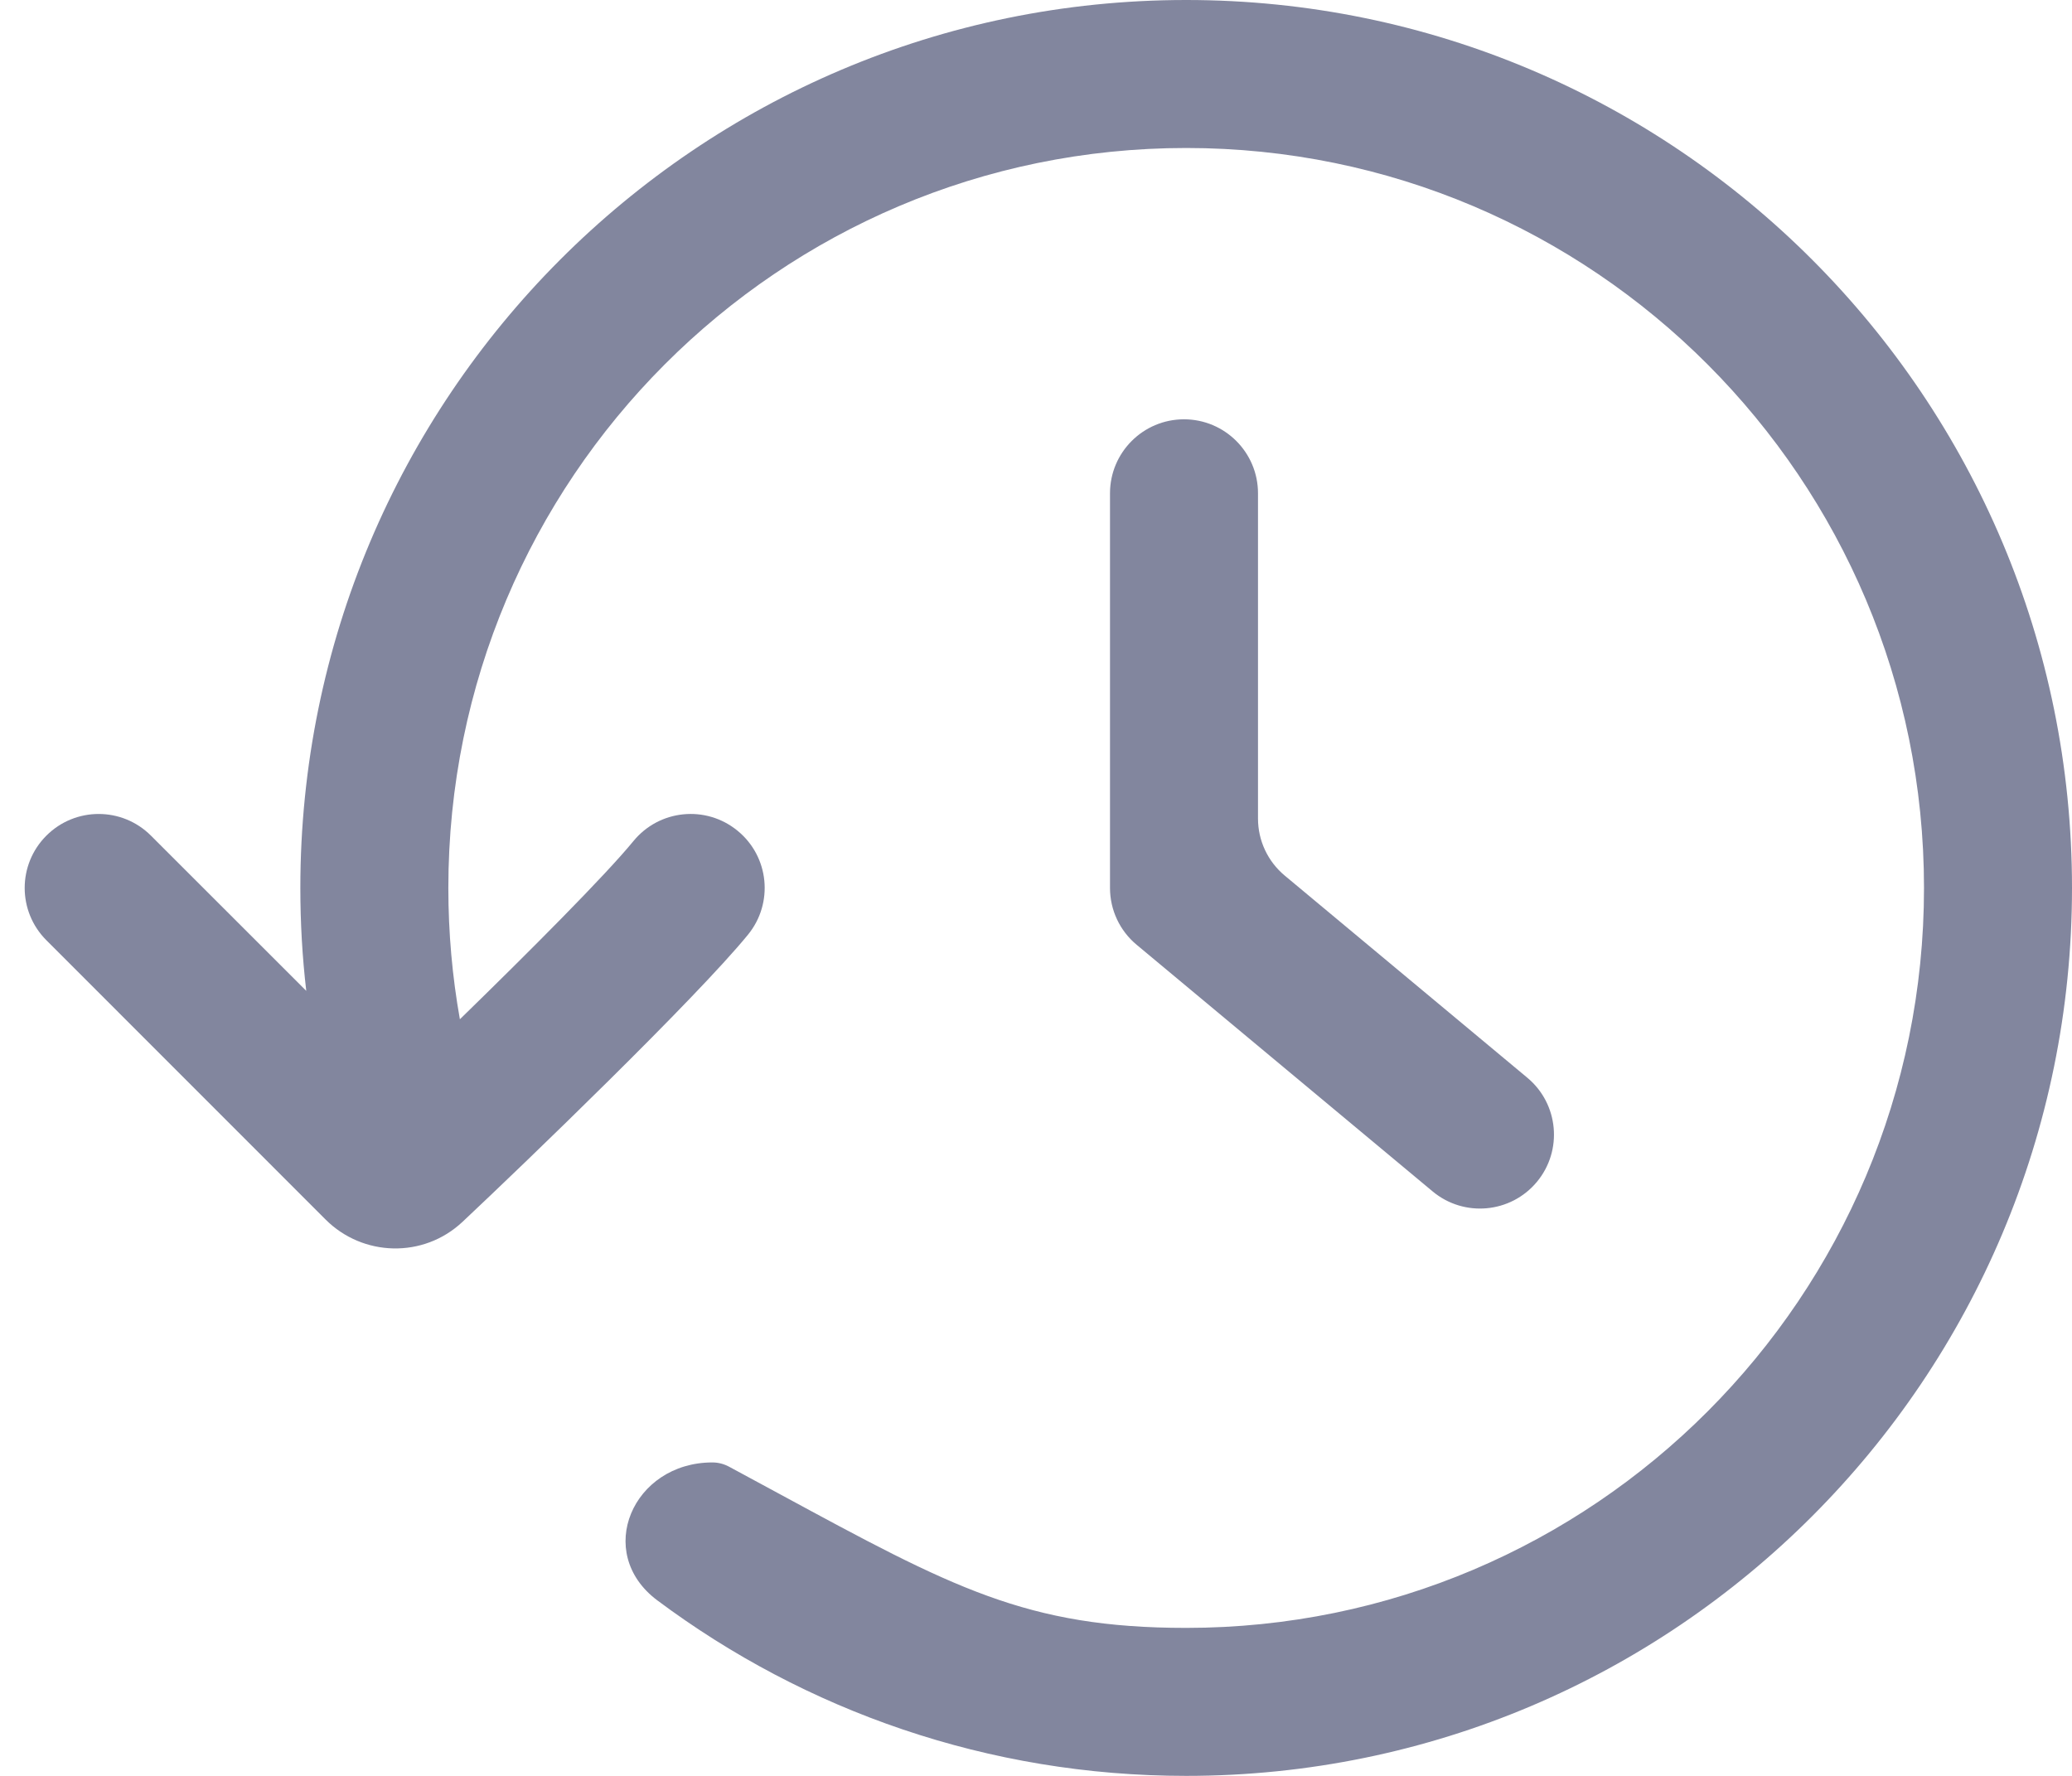
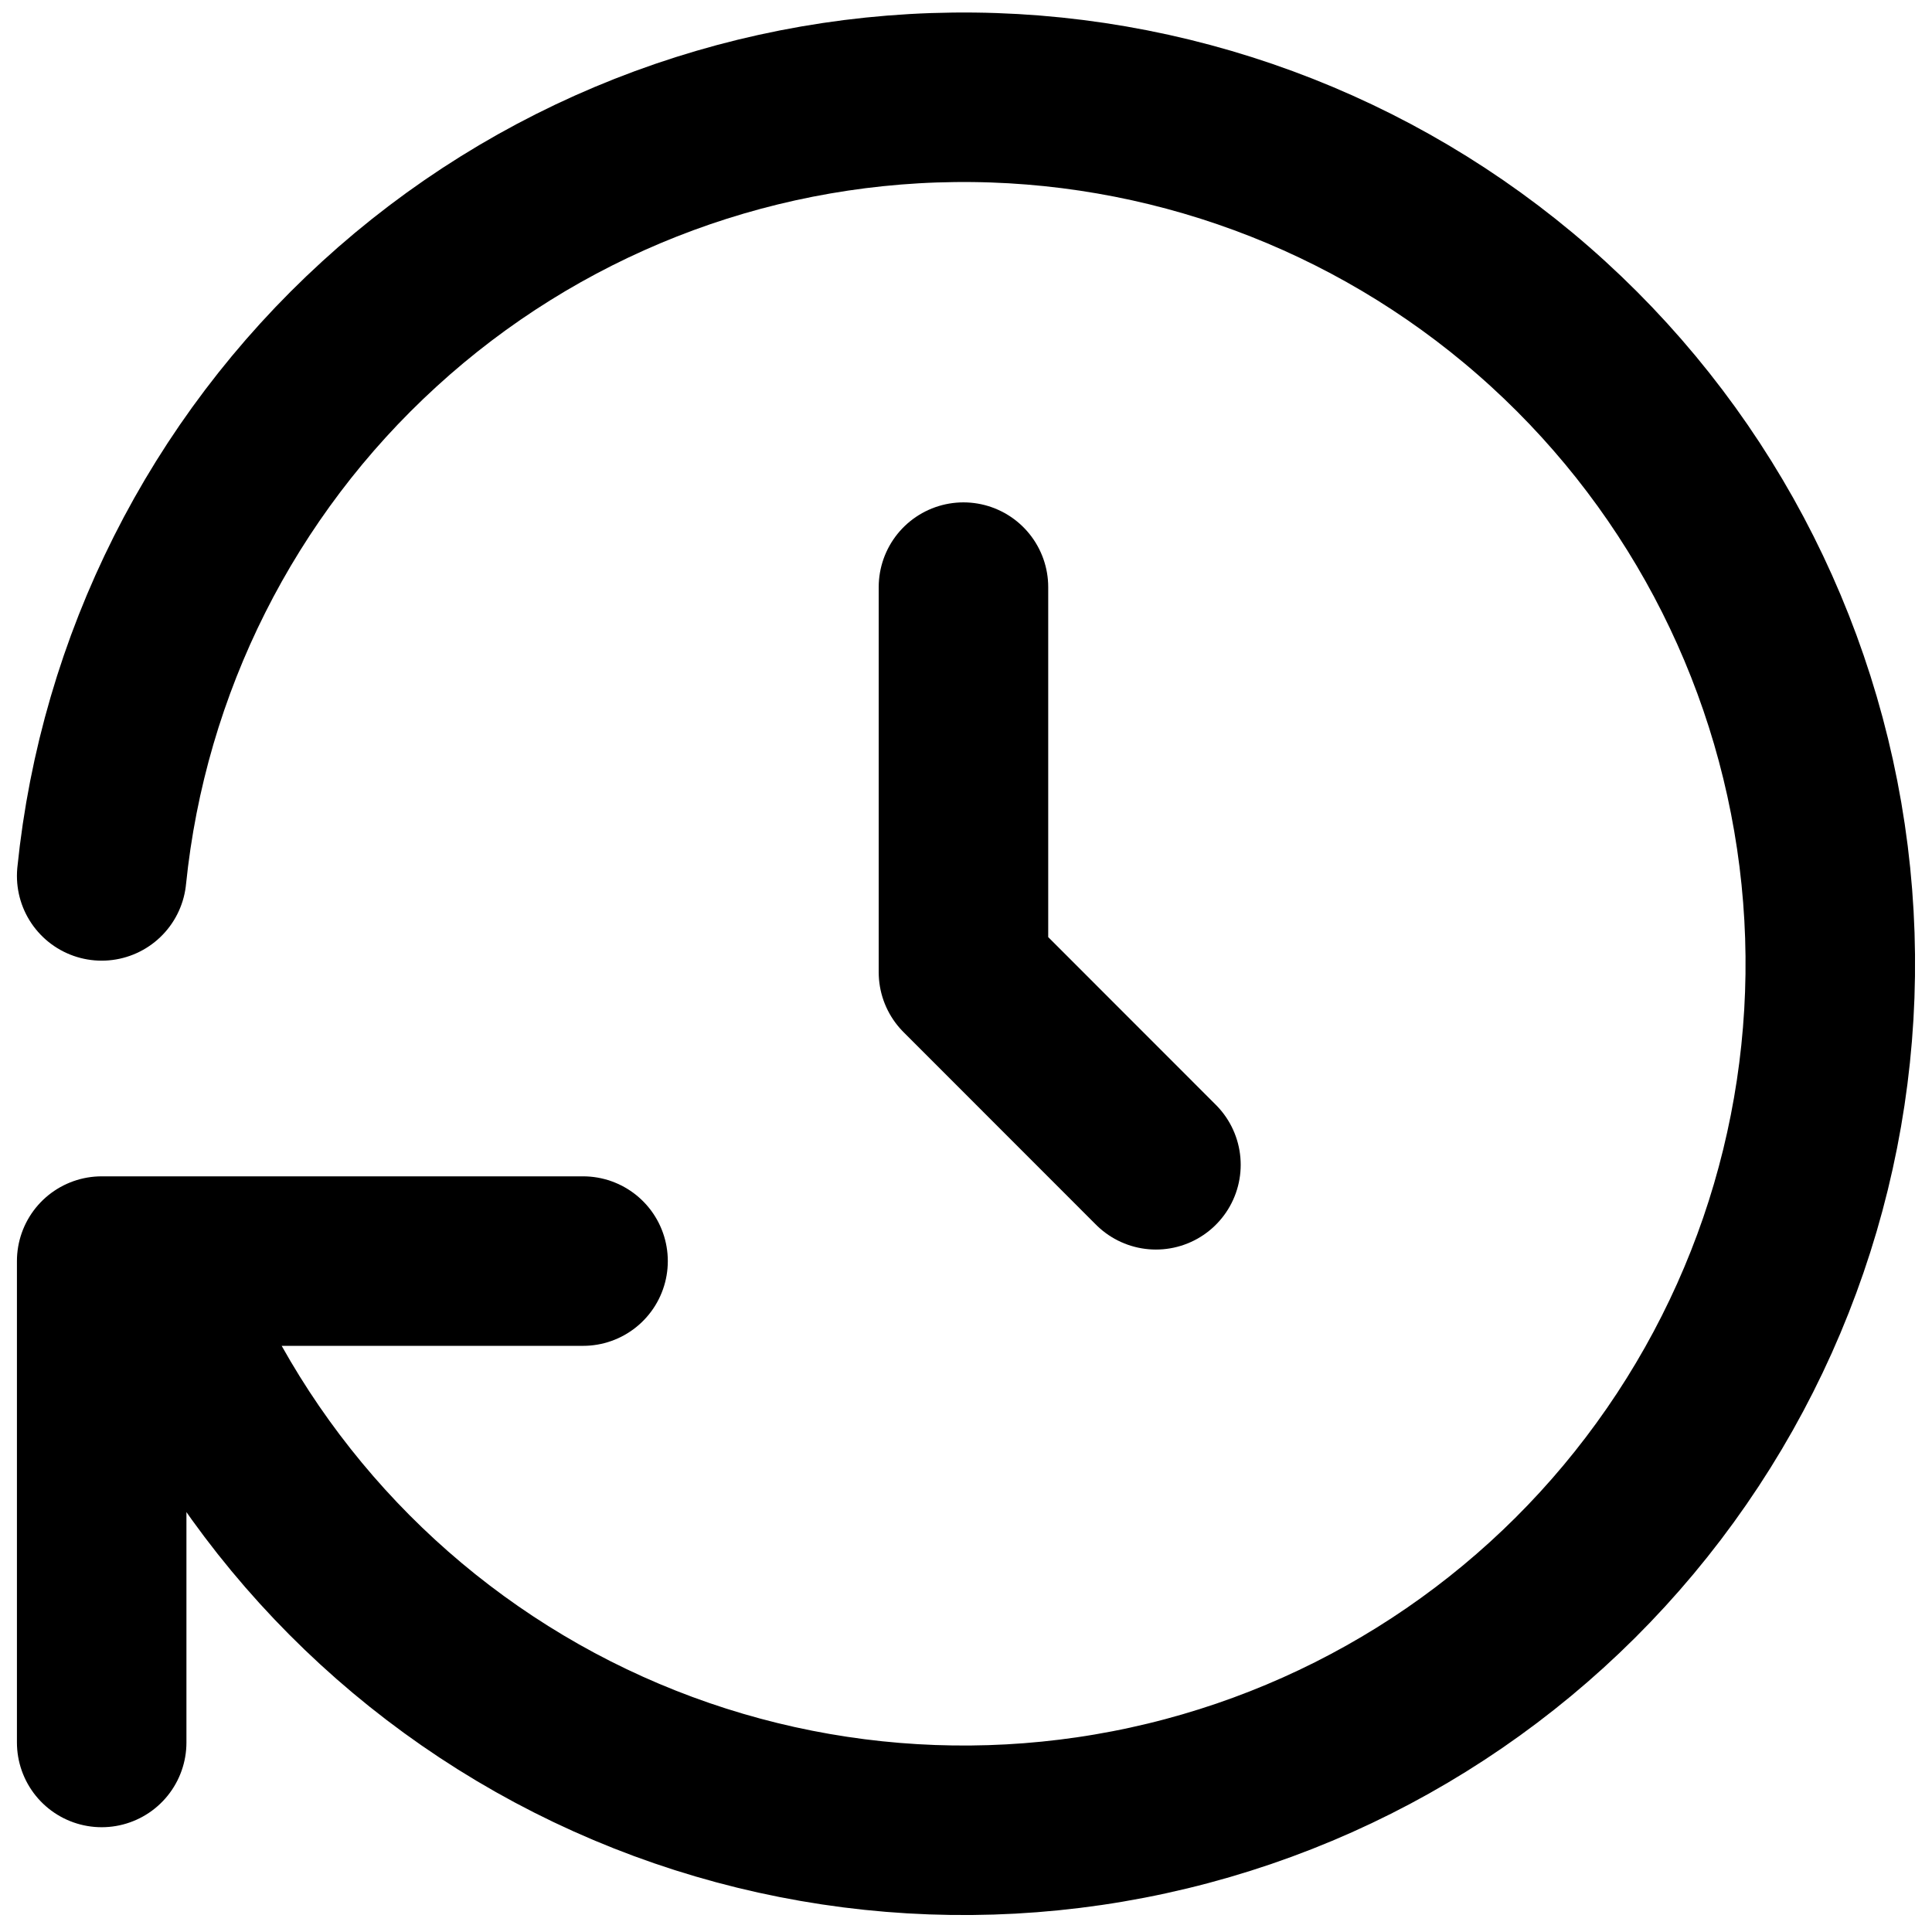
- <svg xmlns="http://www.w3.org/2000/svg" width="21" height="18" viewBox="0 0 21 18" fill="none">
-   <path fill-rule="evenodd" clip-rule="evenodd" d="M19.5 9C19.5 13.146 16.148 16.5 12.022 16.5C10.405 16.5 9.649 16.09 7.894 15.139L7.894 15.139C7.734 15.053 7.566 14.962 7.389 14.866C7.337 14.838 7.279 14.823 7.22 14.823C6.413 14.823 6.016 15.738 6.662 16.221C8.158 17.338 10.013 18 12.022 18C16.98 18 21 13.971 21 9C21 4.029 16.98 0 12.022 0C7.064 0 3.044 4.029 3.044 9C3.044 9.353 3.064 9.701 3.104 10.043L1.53 8.47C1.237 8.177 0.763 8.177 0.47 8.47C0.177 8.763 0.177 9.237 0.47 9.53L3.3 12.361C3.676 12.737 4.29 12.758 4.688 12.384C5.324 11.787 7.051 10.122 7.58 9.475C7.843 9.154 7.796 8.682 7.475 8.42C7.154 8.157 6.682 8.205 6.42 8.525C6.13 8.879 5.356 9.654 4.661 10.331C4.584 9.899 4.544 9.454 4.544 9C4.544 4.854 7.895 1.5 12.022 1.5C16.148 1.5 19.5 4.854 19.5 9ZM12.75 5C12.75 4.586 12.414 4.25 12 4.25C11.586 4.25 11.25 4.586 11.25 5V9C11.25 9.223 11.349 9.434 11.52 9.576L14.52 12.076C14.838 12.341 15.311 12.298 15.576 11.98C15.841 11.662 15.798 11.189 15.48 10.924L13.02 8.874C12.849 8.731 12.75 8.52 12.75 8.297V5Z" fill="#82869E" />
+ <svg xmlns="http://www.w3.org/2000/svg" width="19" height="19" viewBox="0 0 19 19" fill="none">
+   <path d="M9.475 5.774V9.561L11.368 11.455" stroke="black" stroke-width="1.667" stroke-linecap="round" stroke-linejoin="round" />
+   <path d="M1 8.614C1.212 6.531 2.184 4.599 3.73 3.187C5.275 1.774 7.287 0.981 9.381 0.957C11.474 0.933 13.504 1.68 15.081 3.057C16.659 4.434 17.674 6.343 17.934 8.421C18.194 10.499 17.68 12.599 16.489 14.322C15.299 16.045 13.517 17.269 11.481 17.761C9.446 18.253 7.301 17.979 5.455 16.991C3.609 16.002 2.192 14.369 1.473 12.402M1 17.136V12.402H5.734" stroke="black" stroke-width="1.667" stroke-linecap="round" stroke-linejoin="round" />
</svg>
